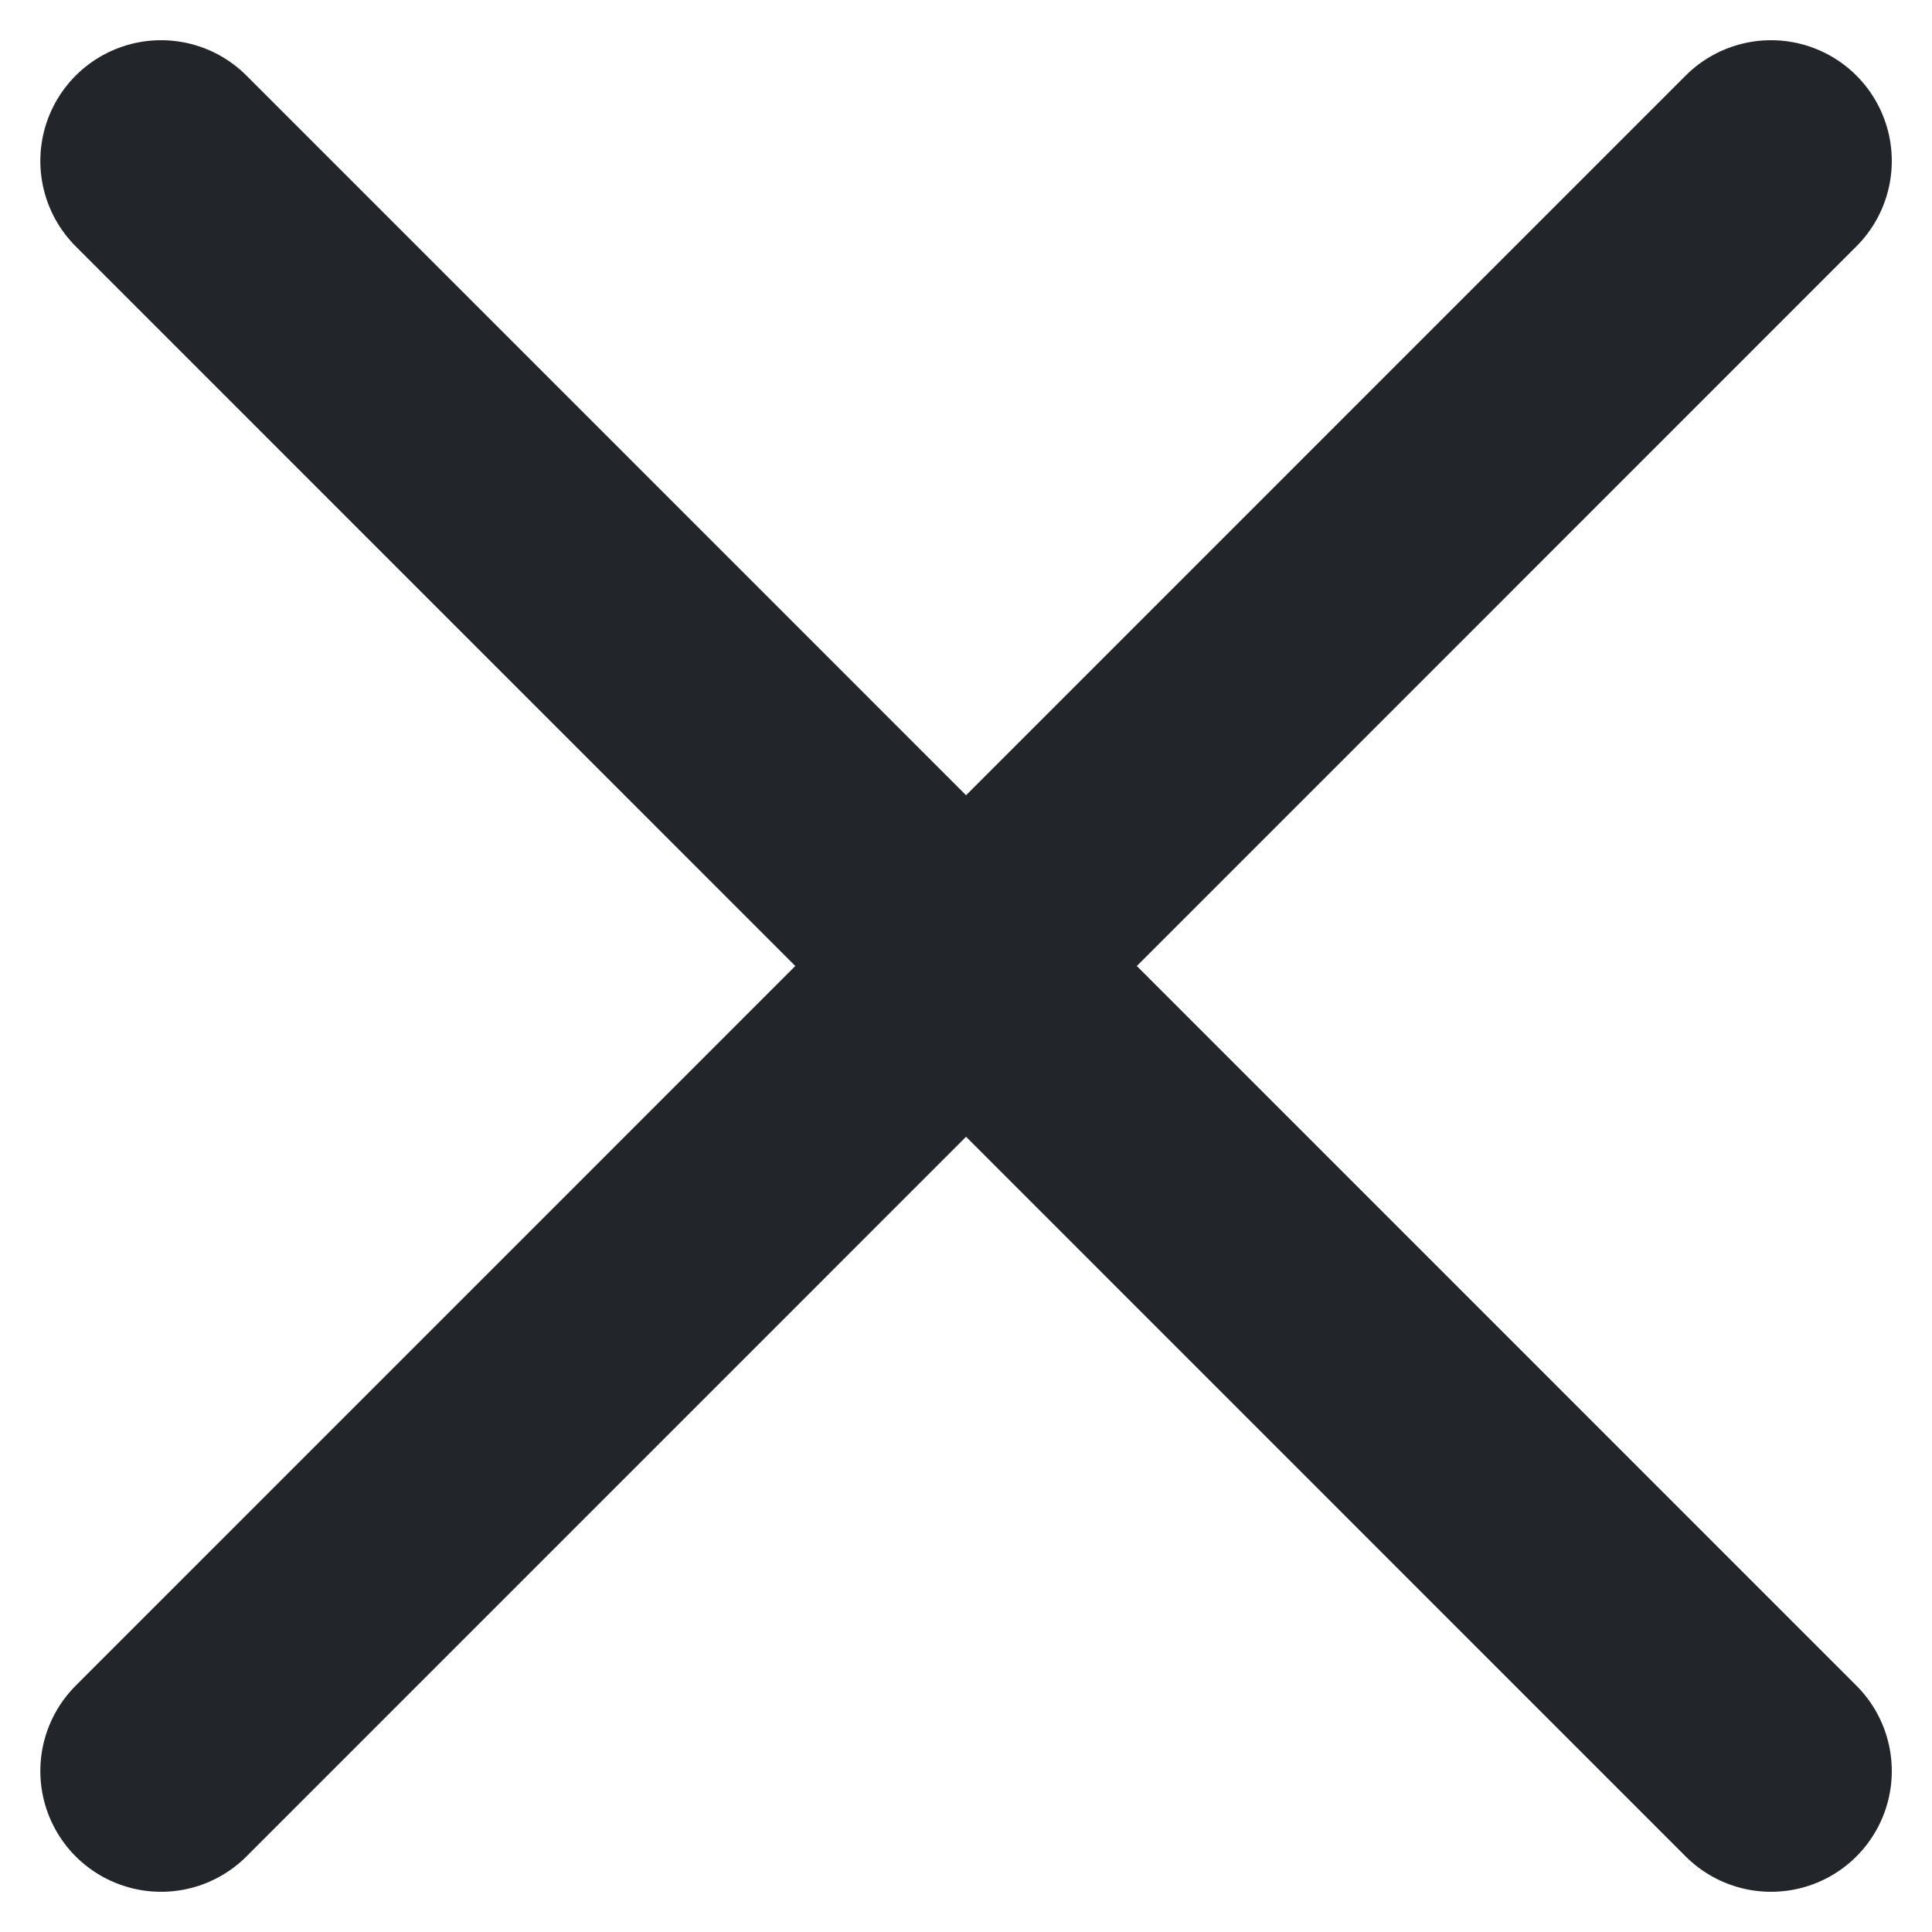
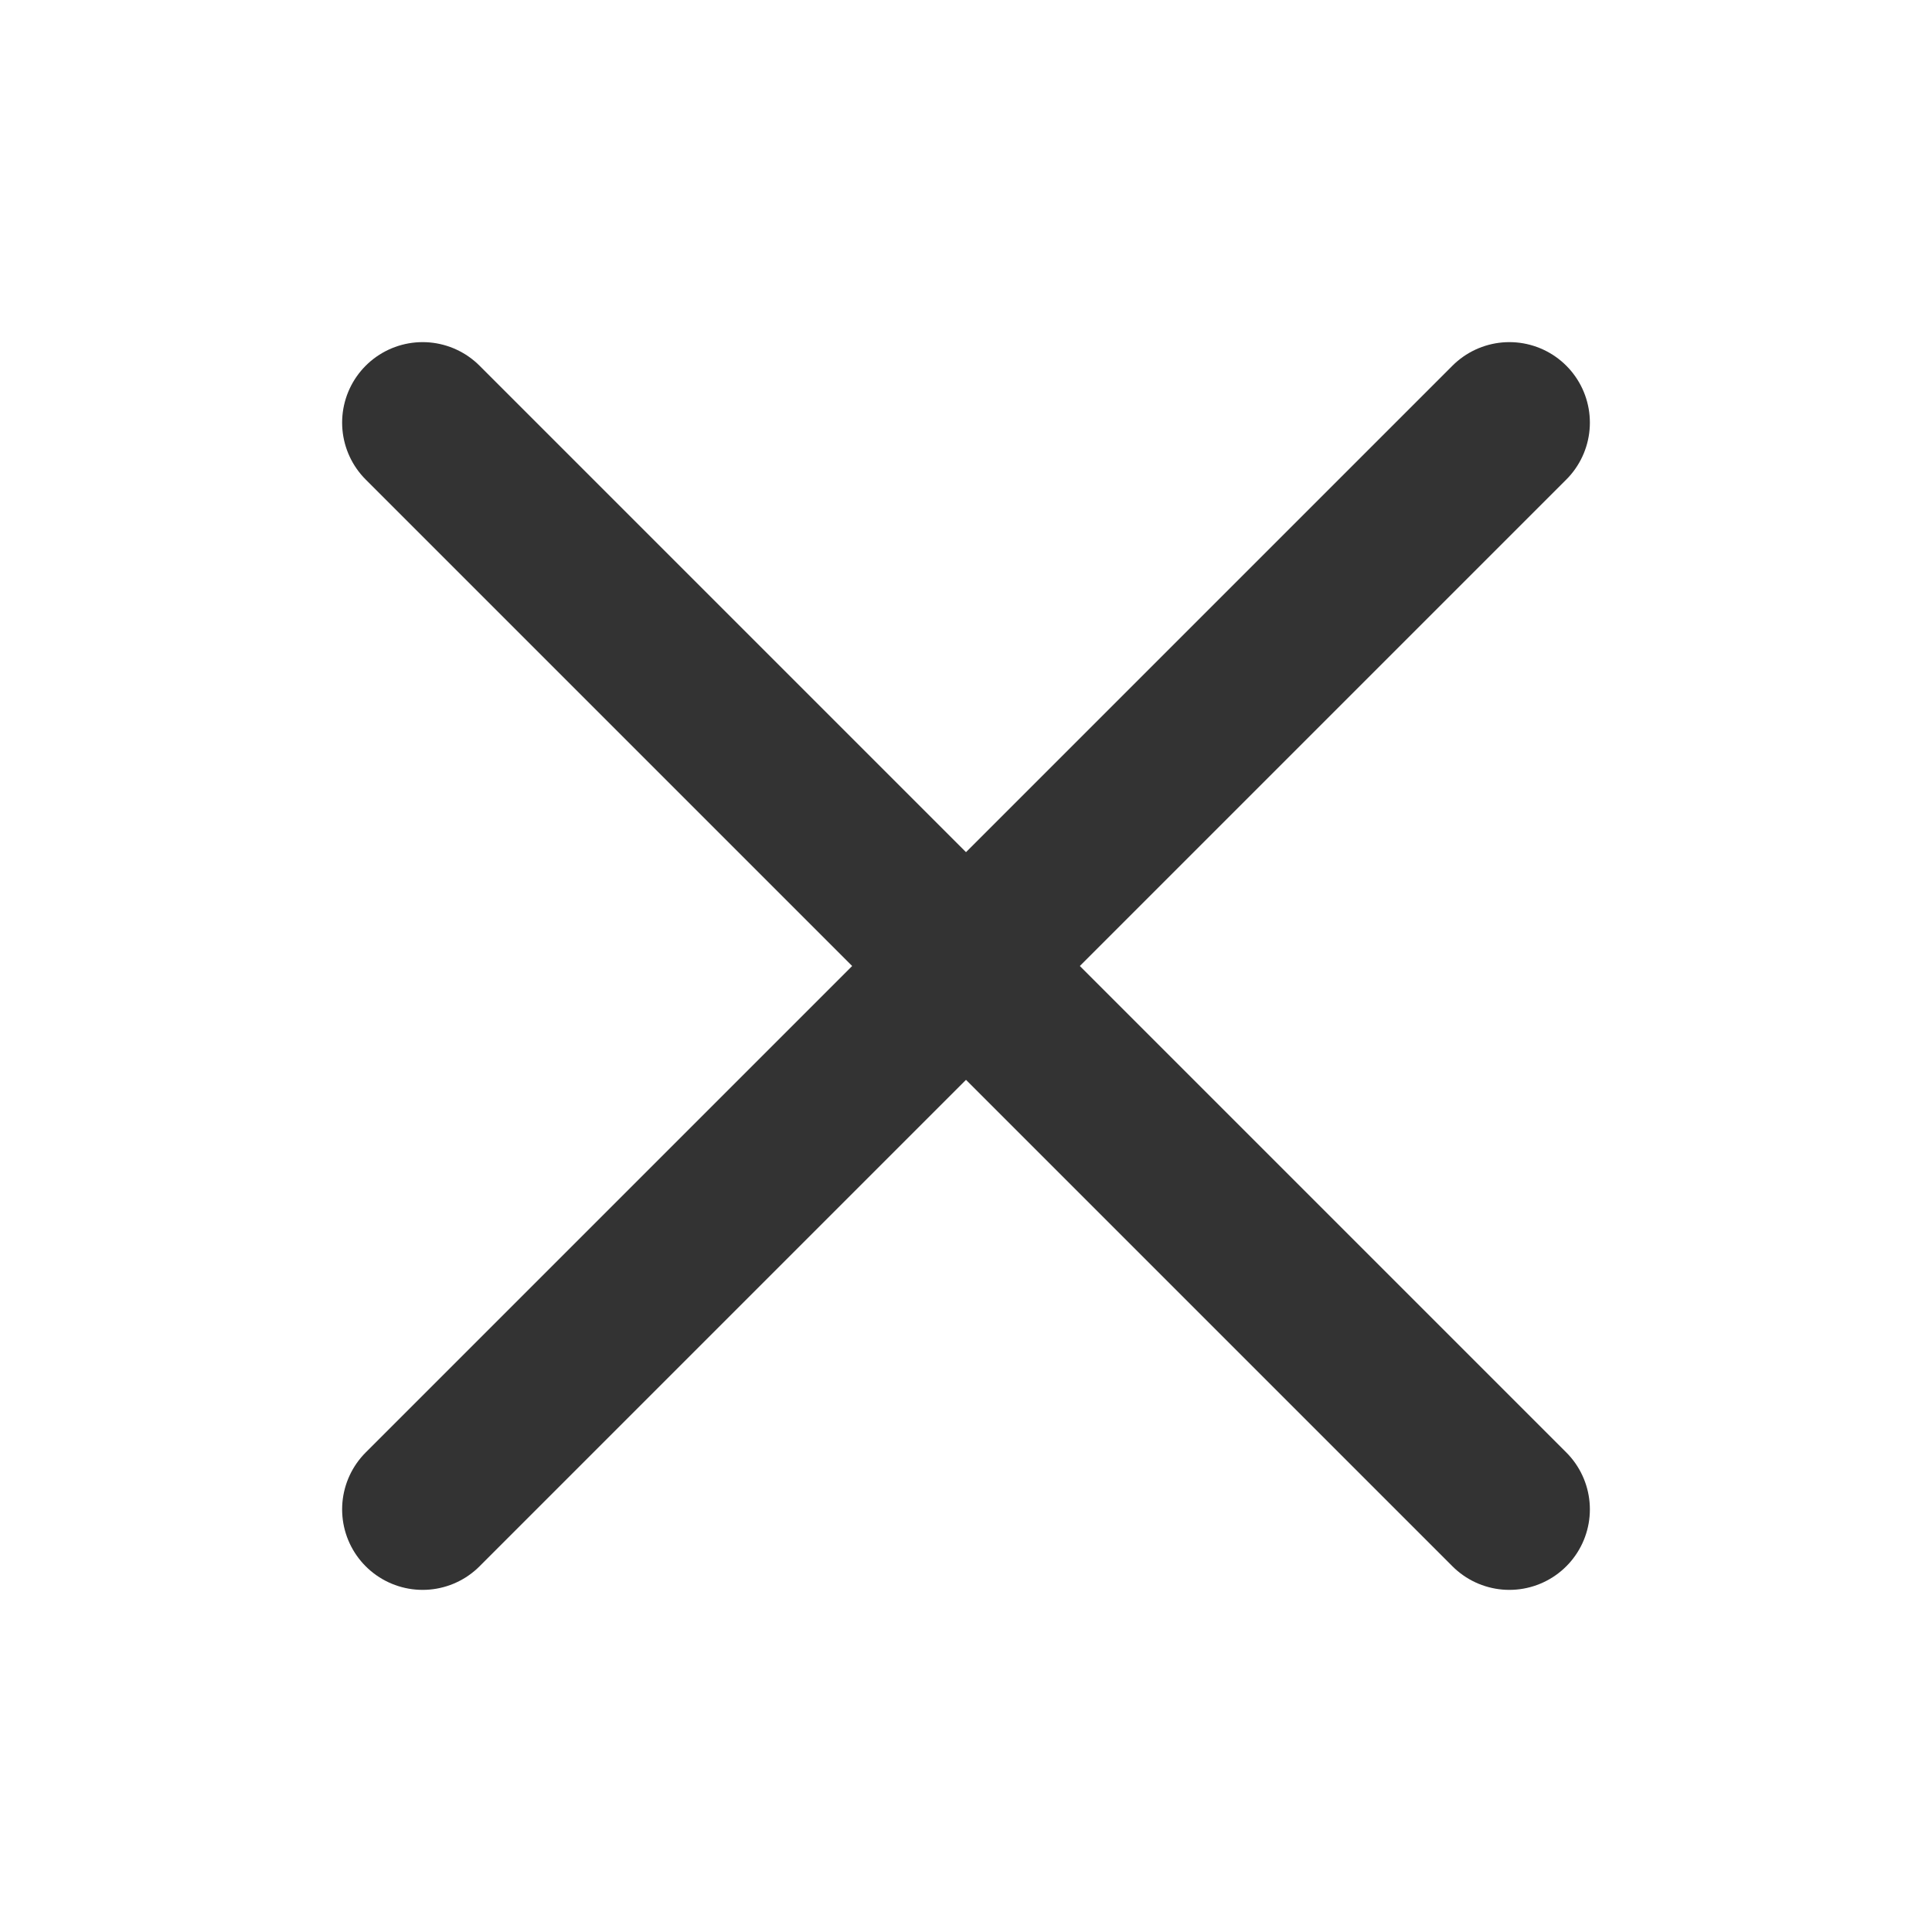
- <svg xmlns="http://www.w3.org/2000/svg" width="16" height="16" fill="none">
-   <path d="M14.667 1.333 1.334 14.667m0-13.334 13.333 13.334" stroke="#22252A" stroke-width="2" stroke-linecap="round" stroke-linejoin="round" />
+ <svg xmlns="http://www.w3.org/2000/svg" width="24" height="24" viewBox="0 0 24 24" fill="none">
+   <path d="M18.75 5.25L5.25 18.75" stroke="#333333" stroke-width="2" stroke-linecap="round" stroke-linejoin="round" />
+   <path d="M18.75 18.75L5.25 5.25" stroke="#333333" stroke-width="2" stroke-linecap="round" stroke-linejoin="round" />
</svg>
